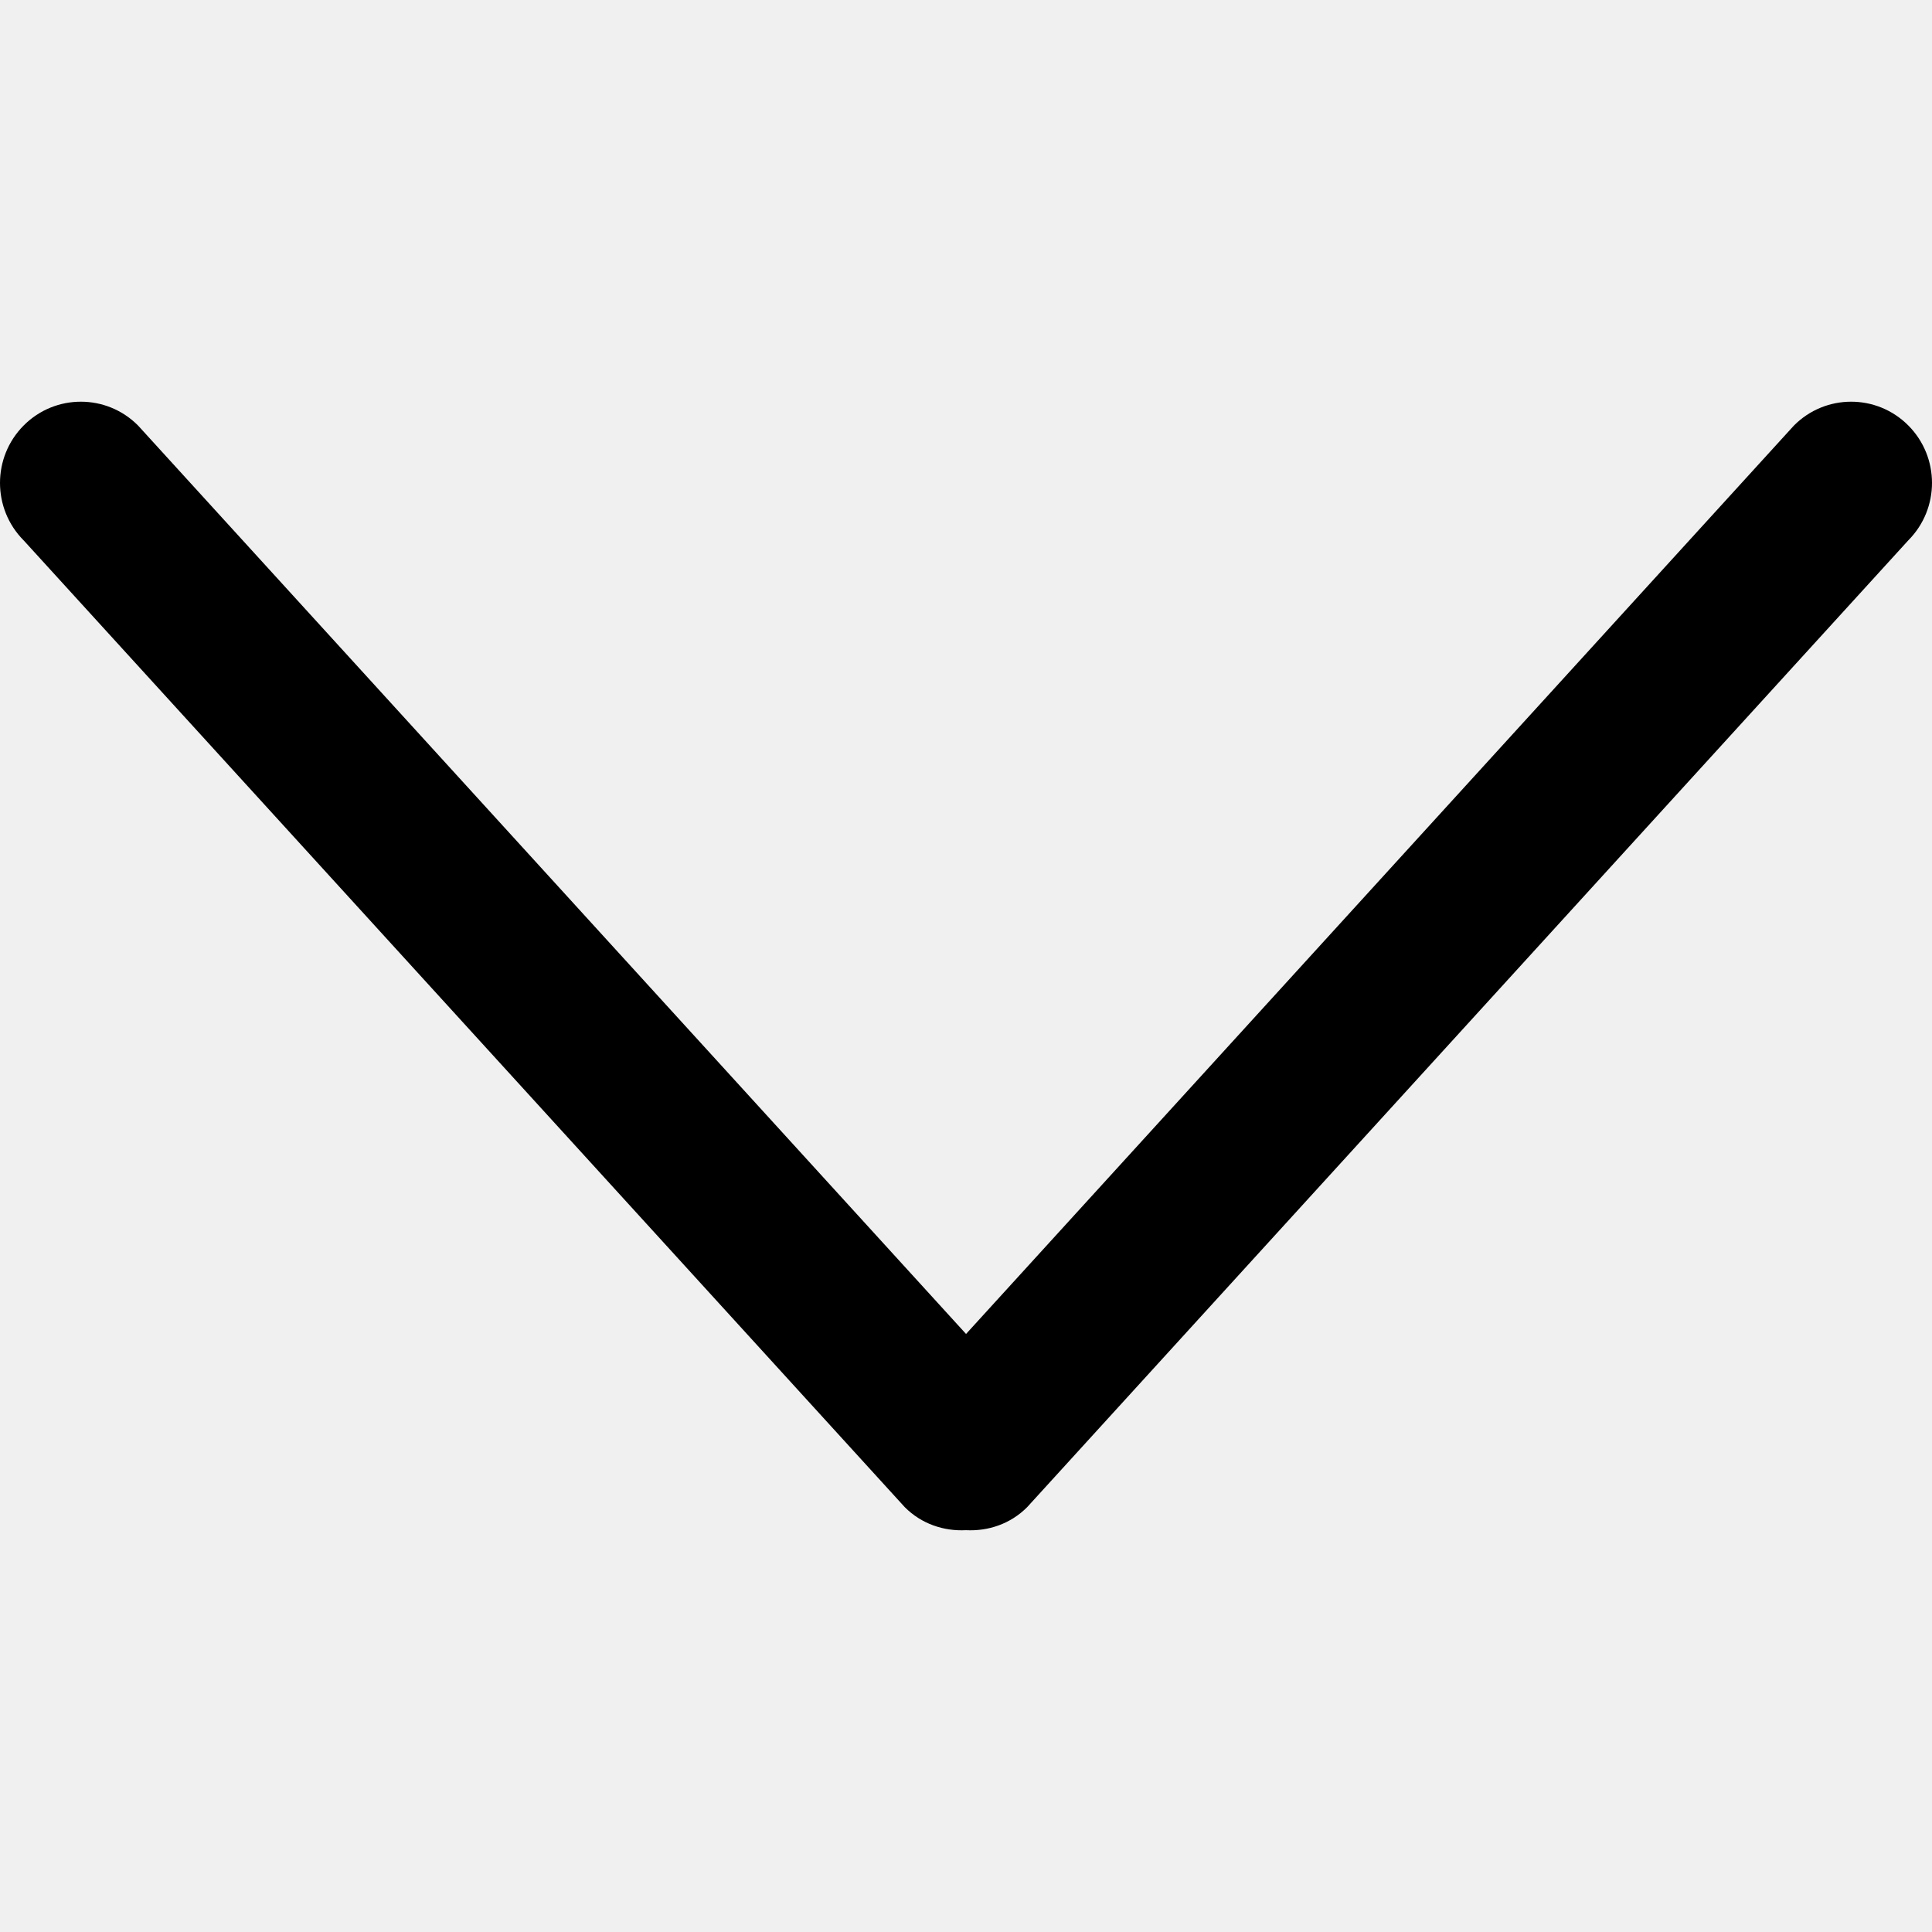
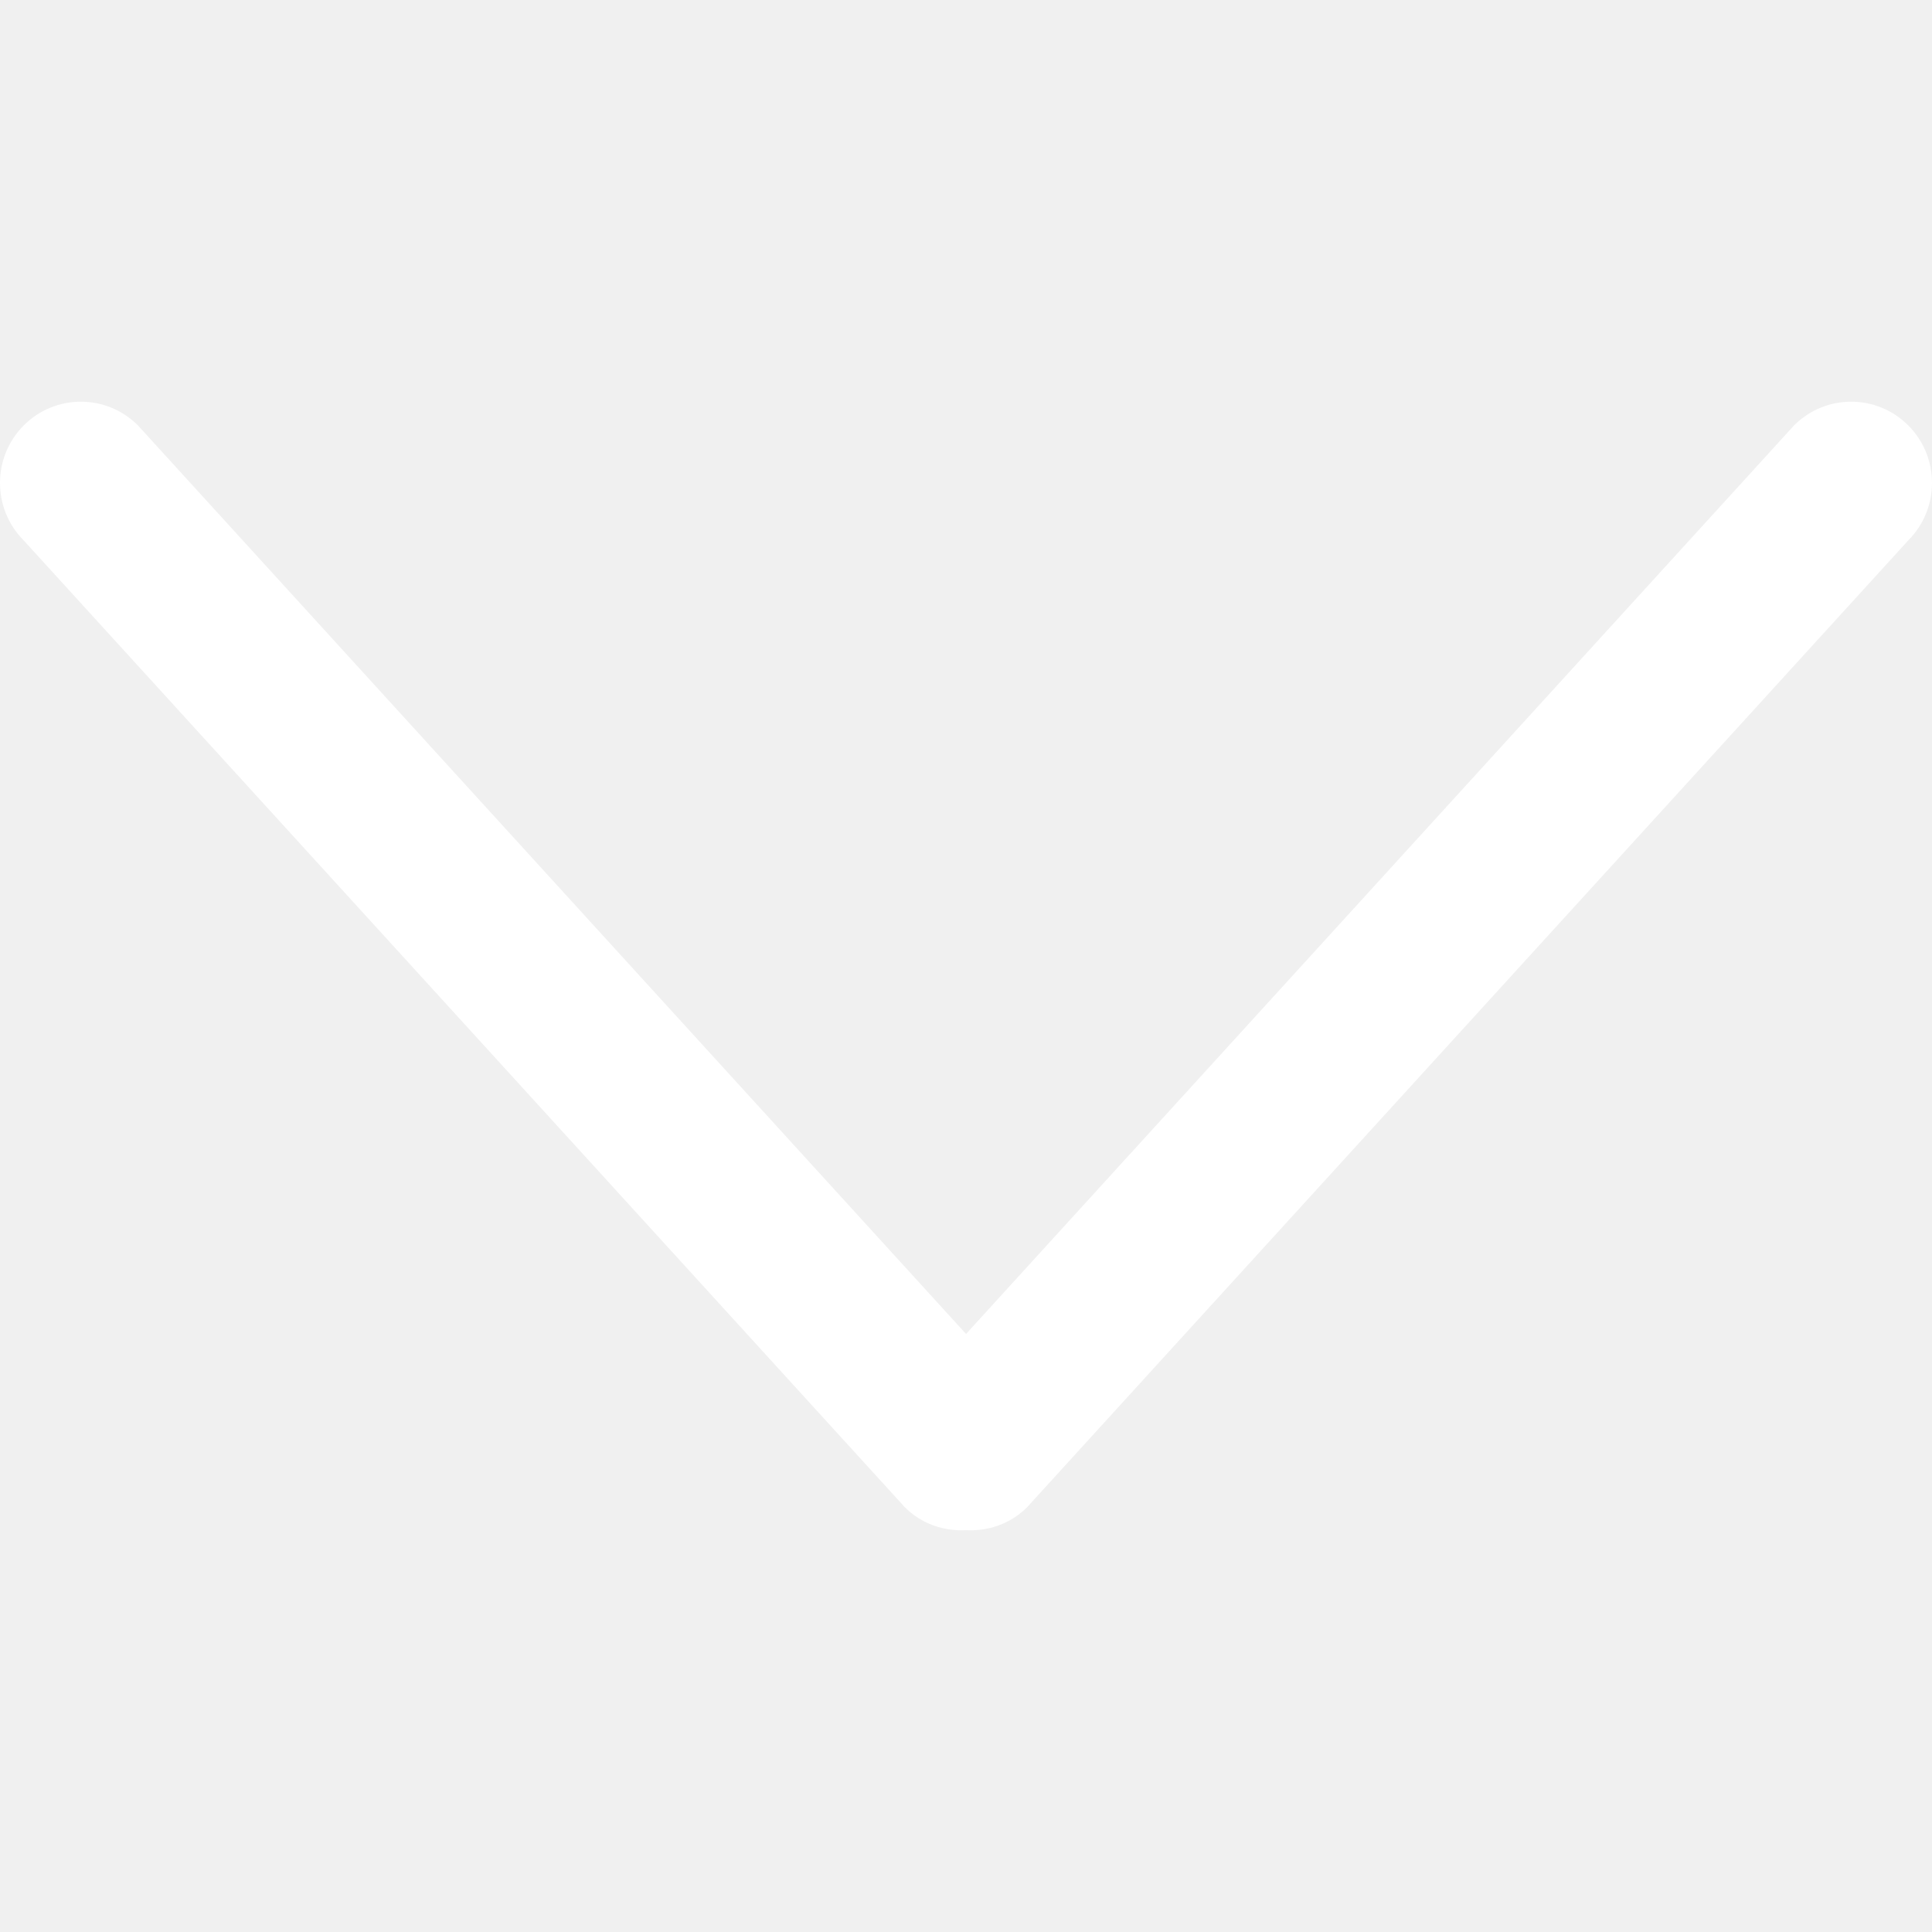
<svg xmlns="http://www.w3.org/2000/svg" version="1.1" id="Capa_1" x="0px" y="0px" width="48px" height="48px" viewBox="0 0 612 612" style="enable-background:new 0 0 612 612;" xml:space="preserve">
  <g>
    <g id="_x31_0_34_">
      <g>
-         <path d="M604.501,134.782c-9.999-10.05-26.222-10.05-36.221,0L306.014,422.558L43.721,134.782     c-9.999-10.05-26.223-10.05-36.222,0s-9.999,26.35,0,36.399l279.103,306.241c5.331,5.357,12.422,7.652,19.386,7.296     c6.988,0.356,14.055-1.939,19.386-7.296l279.128-306.268C614.5,161.106,614.5,144.832,604.501,134.782z" />
+         <path fill="#fff" d="M604.501,134.782c-9.999-10.05-26.222-10.05-36.221,0L306.014,422.558L43.721,134.782     c-9.999-10.05-26.223-10.05-36.222,0s-9.999,26.35,0,36.399l279.103,306.241c5.331,5.357,12.422,7.652,19.386,7.296     c6.988,0.356,14.055-1.939,19.386-7.296l279.128-306.268C614.5,161.106,614.5,144.832,604.501,134.782z" />
      </g>
    </g>
  </g>
-   <g>
- </g>
-   <g>
- </g>
-   <g>
- </g>
-   <g>
- </g>
-   <g>
- </g>
-   <g>
- </g>
-   <g>
- </g>
-   <g>
- </g>
-   <g>
- </g>
-   <g>
- </g>
-   <g>
- </g>
-   <g>
- </g>
-   <g>
- </g>
-   <g>
- </g>
-   <g>
- </g>
</svg>
